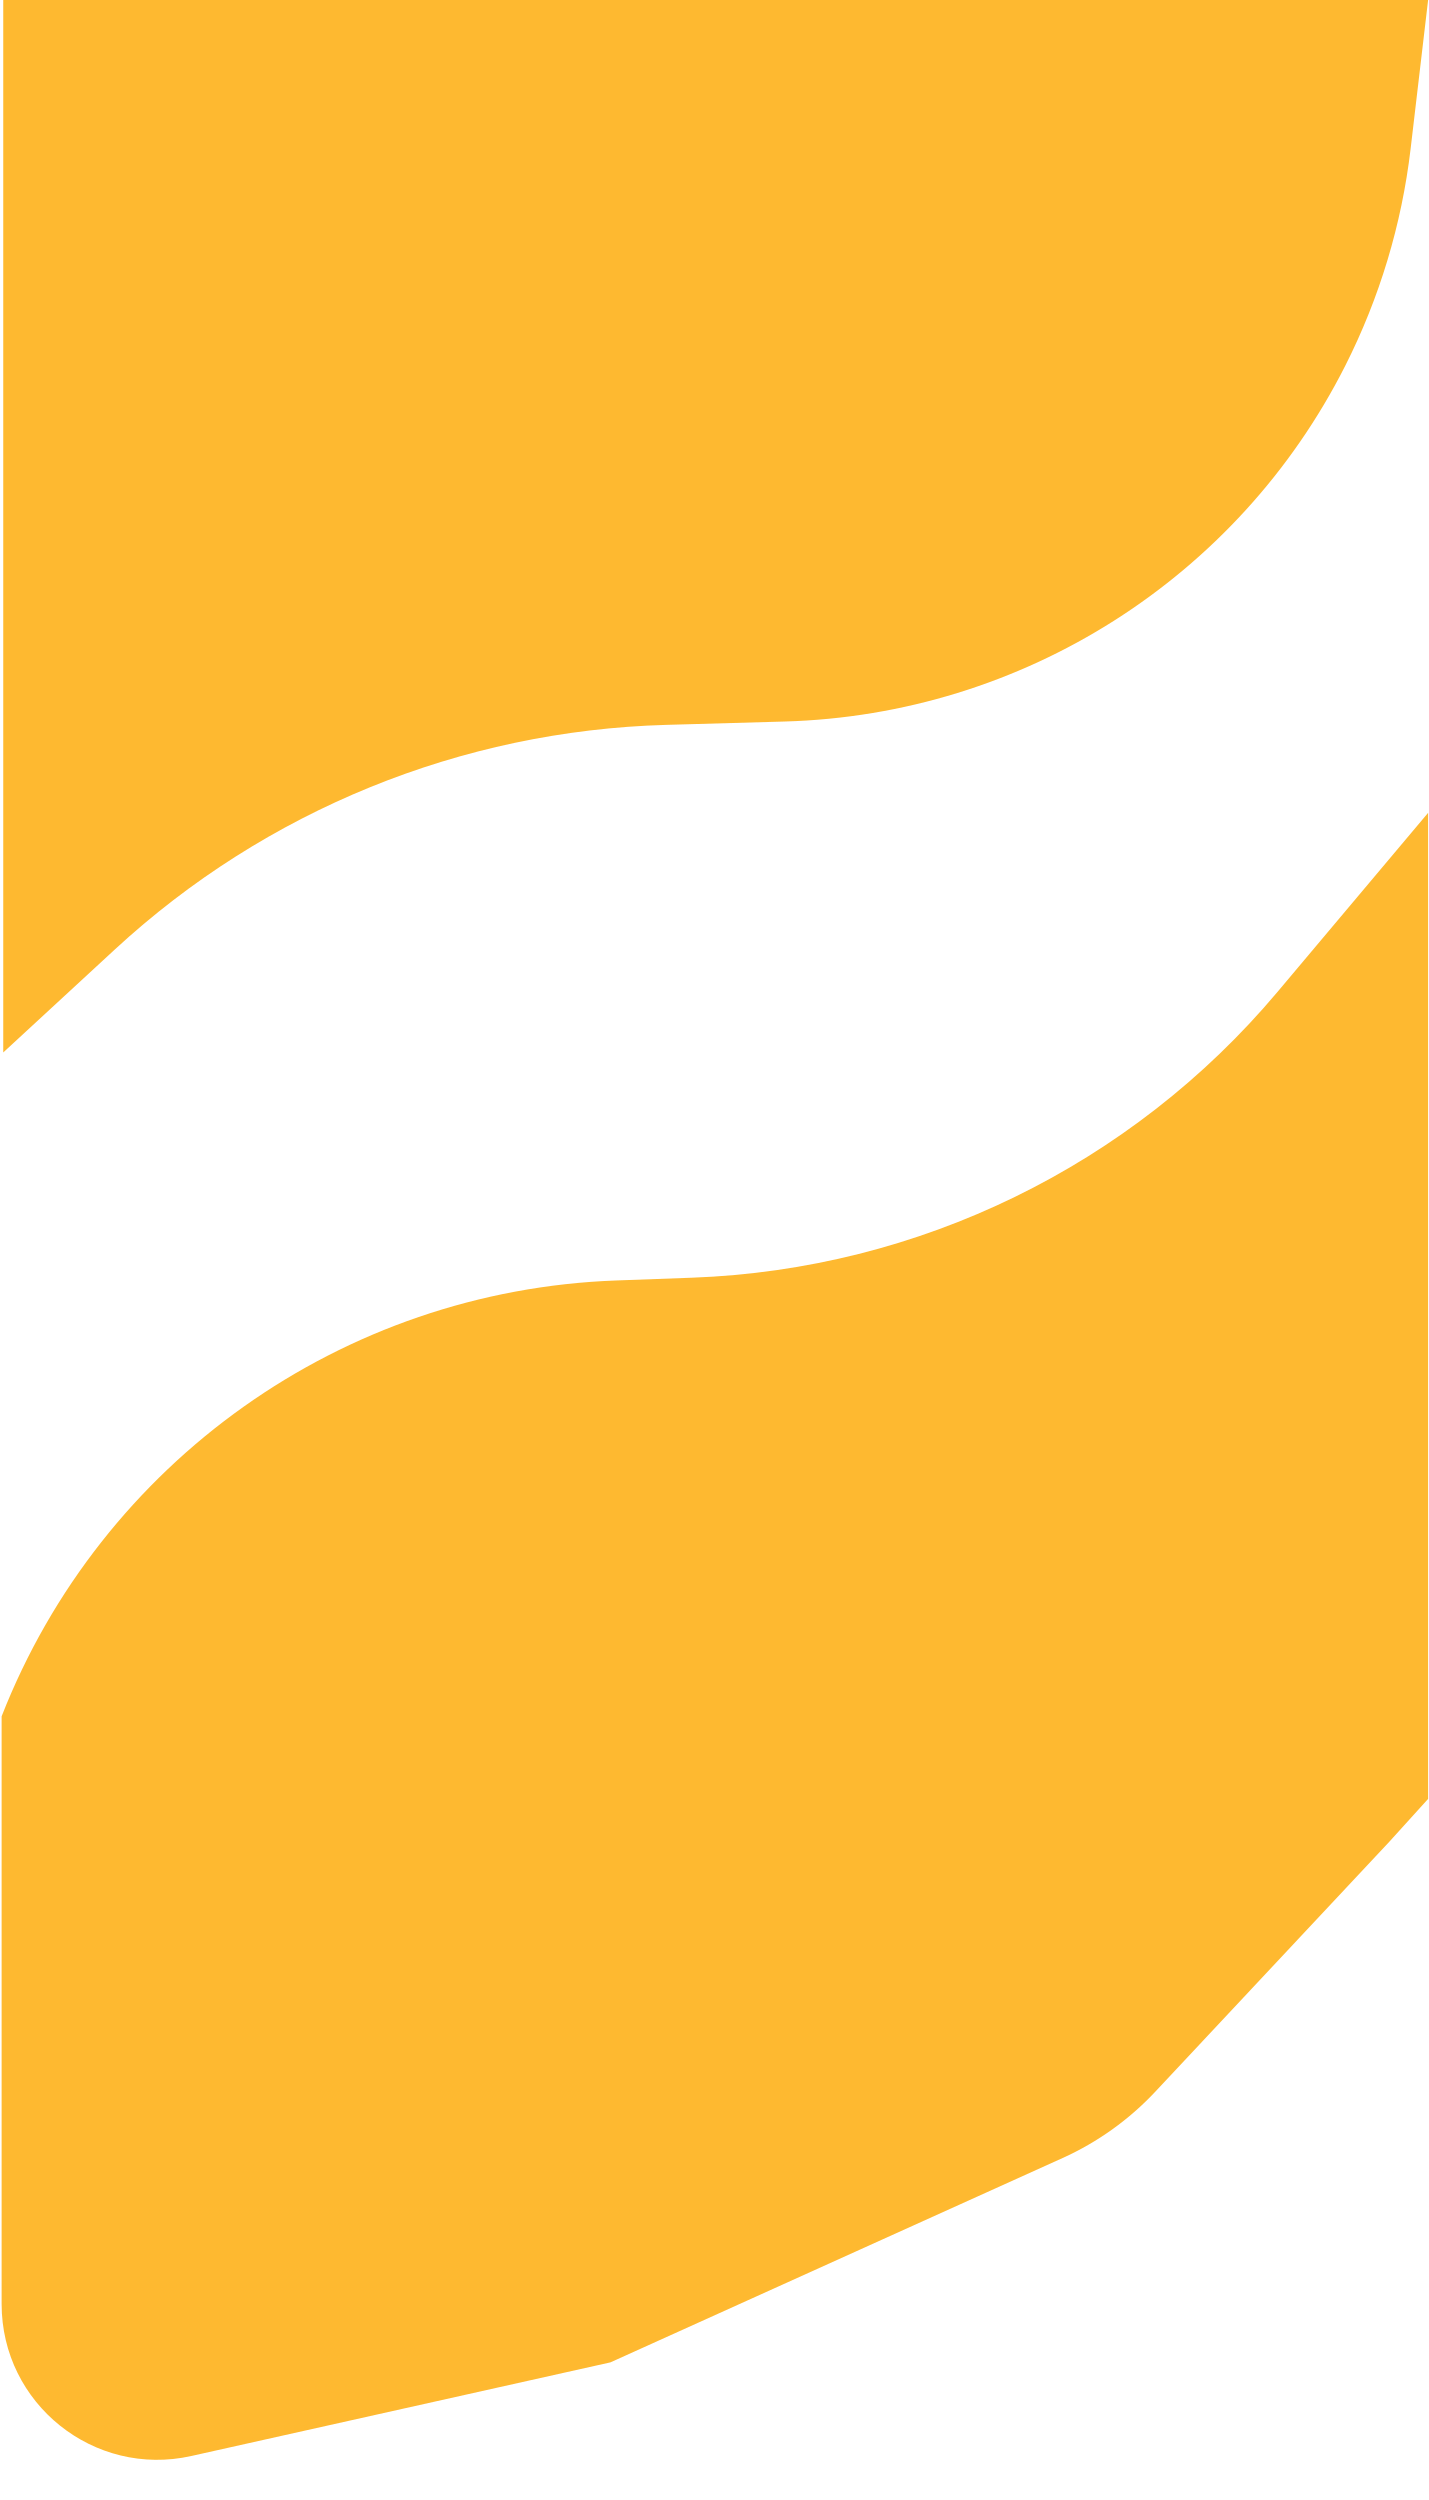
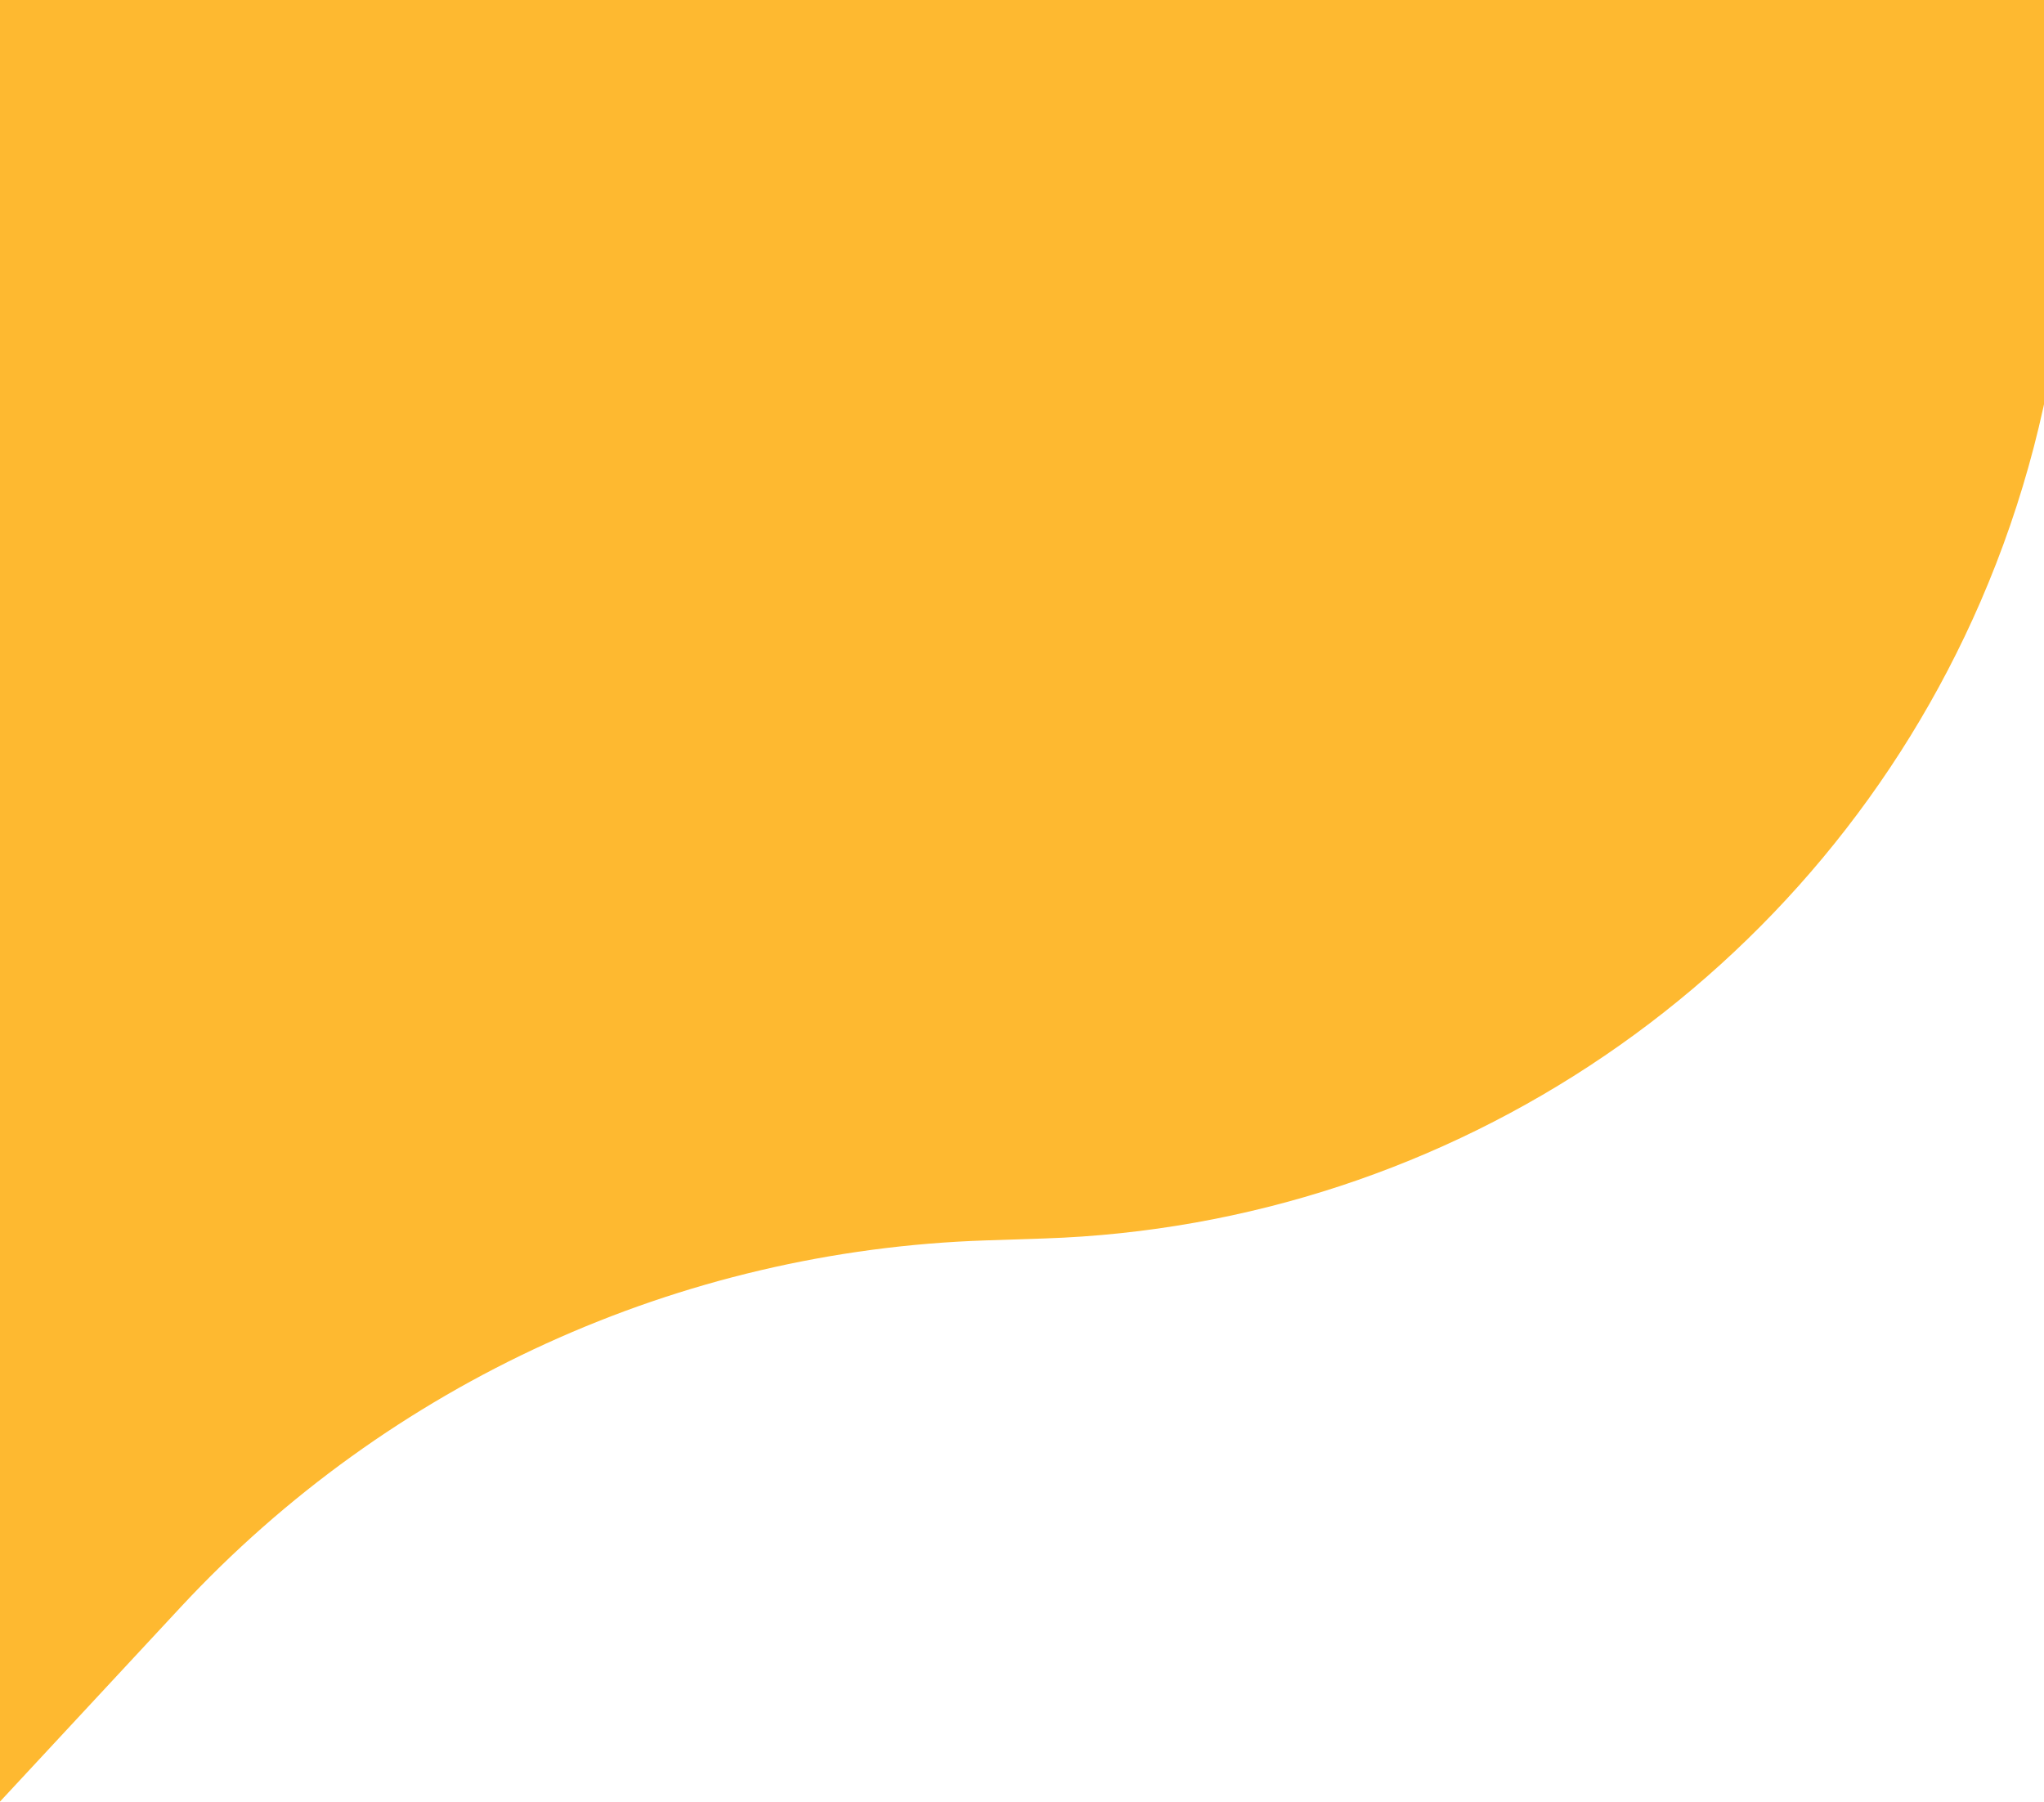
- <svg xmlns="http://www.w3.org/2000/svg" width="441" height="772" viewBox="0 0 441 772" fill="none">
-   <path d="M441 0H1V325L35.503 293.158C81.993 250.253 142.445 225.63 205.682 223.841L242.295 222.805C315.776 220.725 382.217 178.57 415.399 112.974C426.014 91.989 432.851 69.298 435.598 45.942L441 0Z" fill="#FEB930" />
-   <path d="M213.736 394.552L190.22 395.412C105.824 398.501 31.303 451.367 0.5 530.001L0.5 596.502L0.5 711.502C0.5 742.279 29.018 765.129 59.055 758.419L188.5 729.5L328.137 666.396C338.939 661.514 348.671 654.547 356.772 645.894L429 568.751L441 555.502L441 489.001L441 368.001L441 251.002L394.434 306.364C349.356 359.957 283.719 391.99 213.736 394.552Z" fill="#FEB930" />
+ <svg xmlns="http://www.w3.org/2000/svg" width="430" height="379" viewBox="0 0 430 379" fill="none">
+   <path d="M440 0H0V379L37.975 338.131C81.901 290.857 142.88 263.072 207.377 260.944L219.645 260.539C305.688 257.7 382.392 205.532 416.651 126.553C425.792 105.478 431.619 83.115 433.924 60.259L440 0Z" fill="#FEB930" />
</svg>
